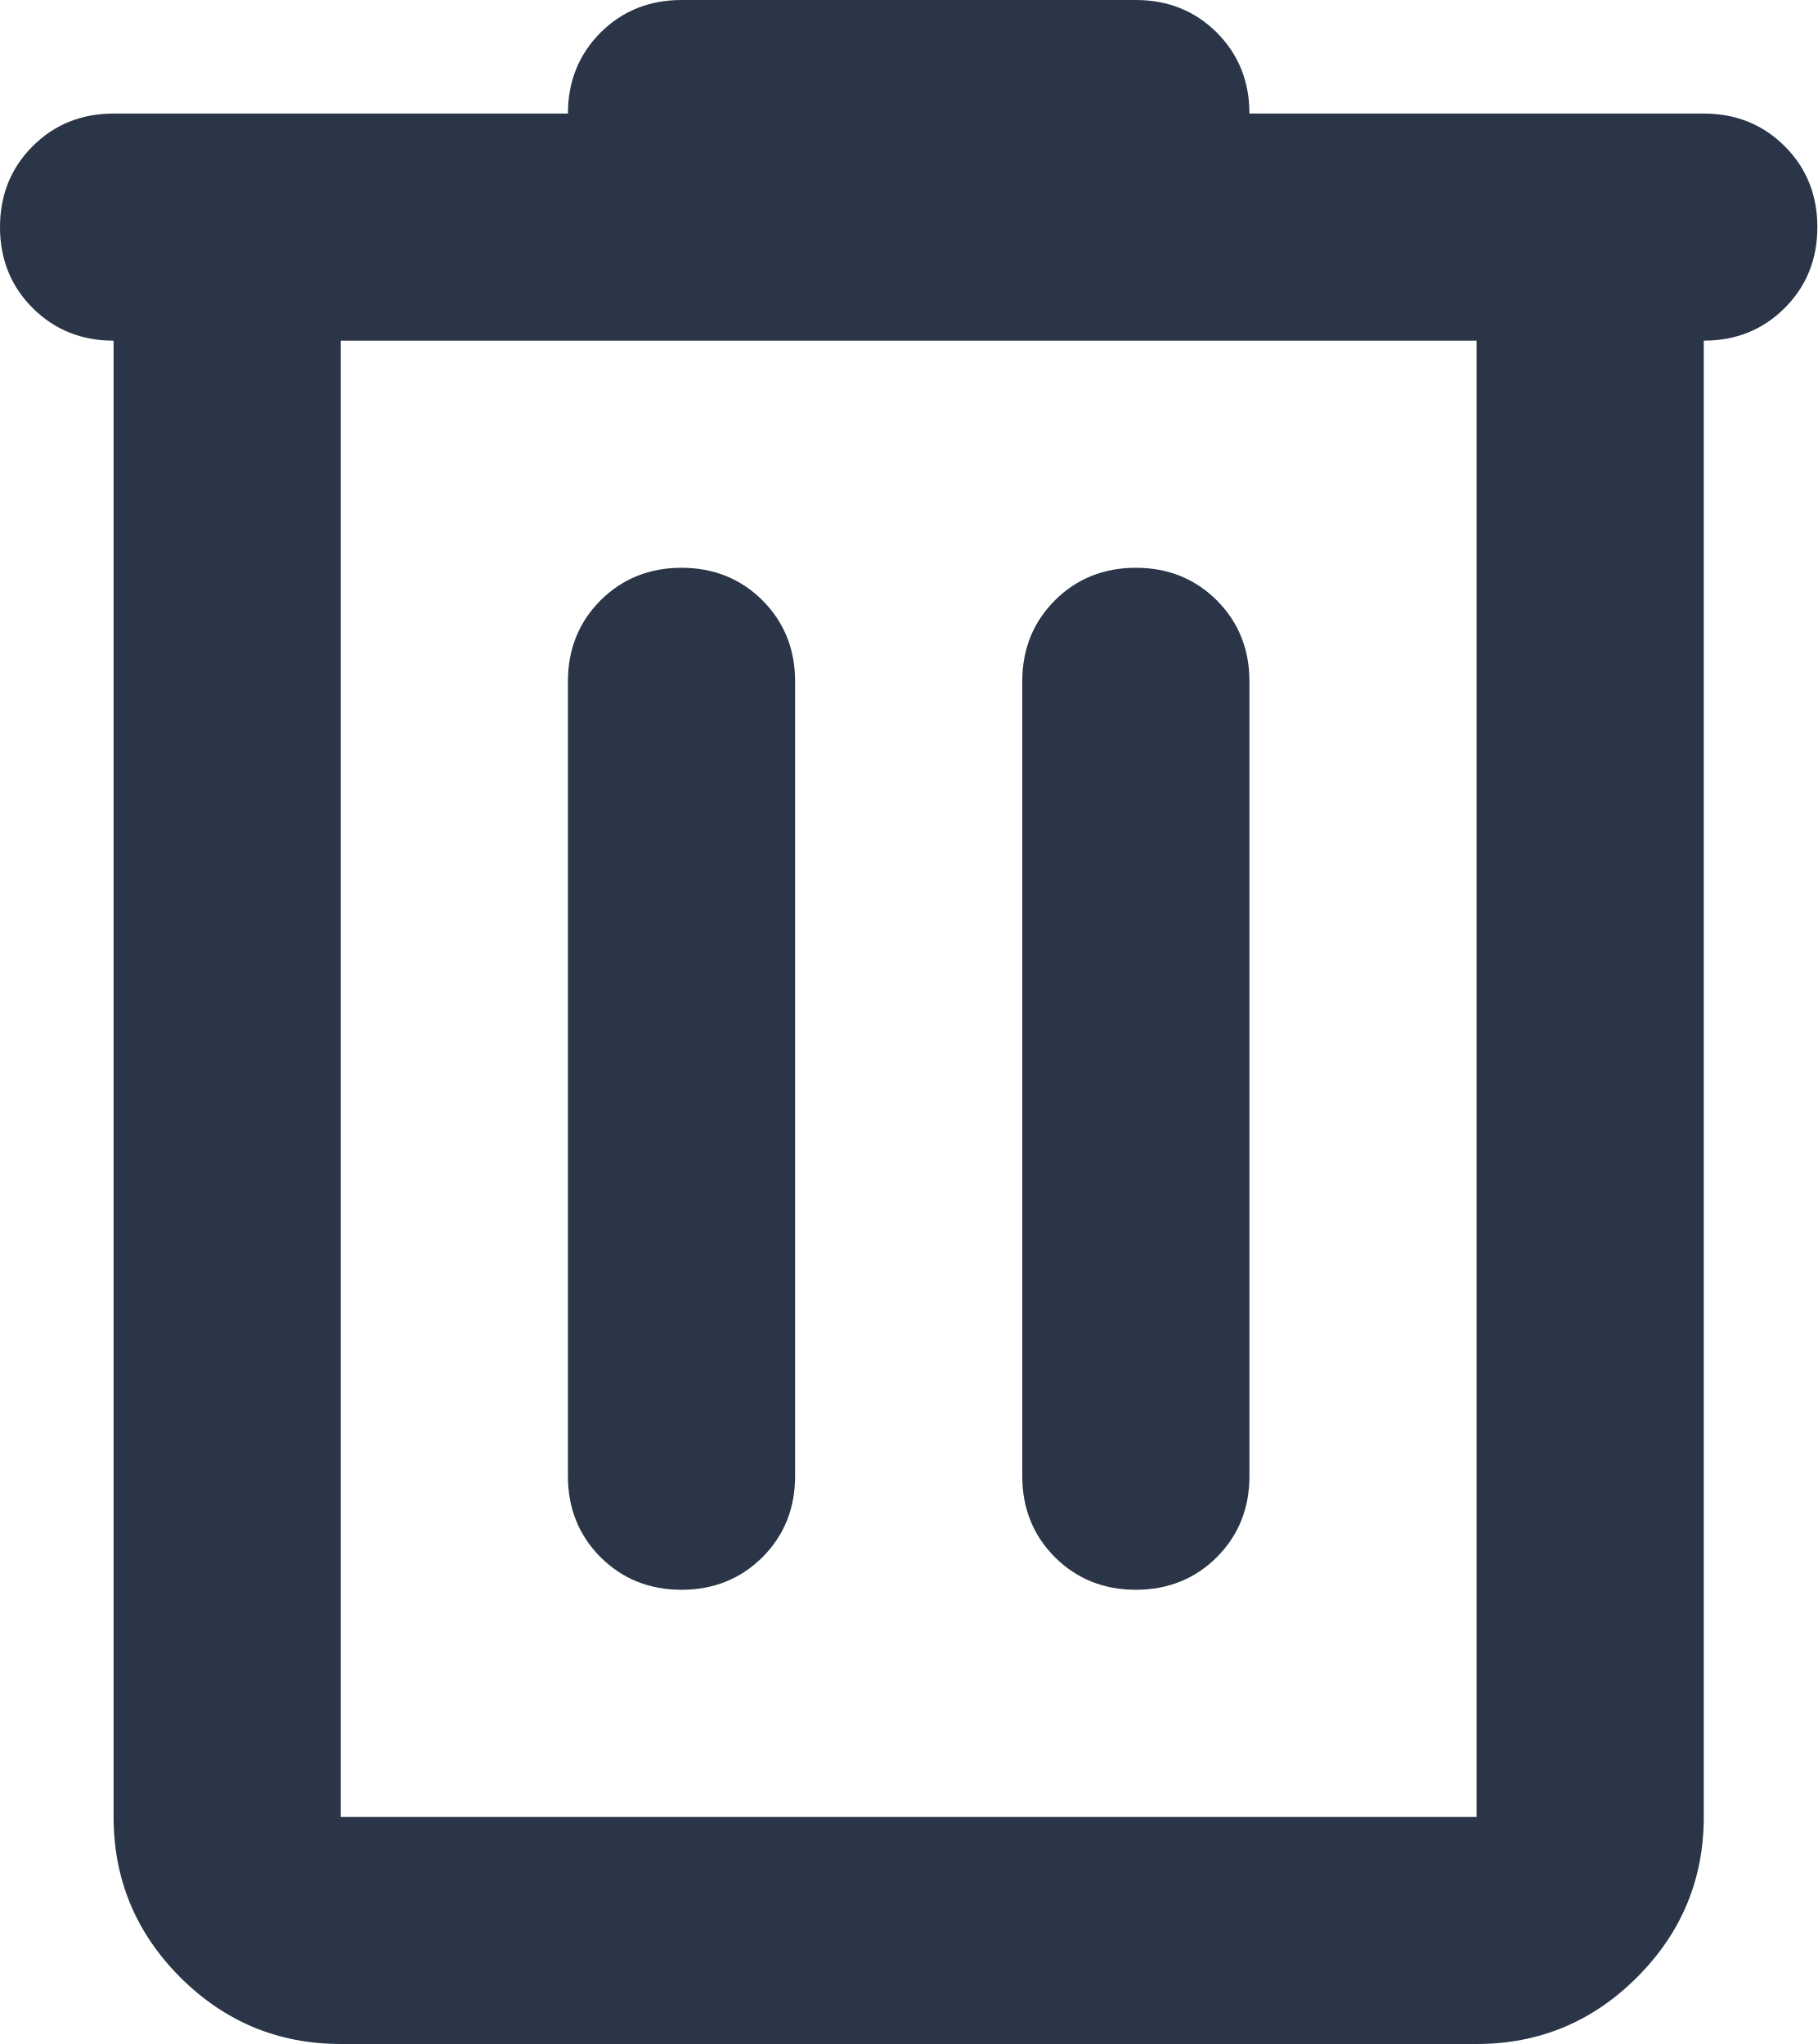
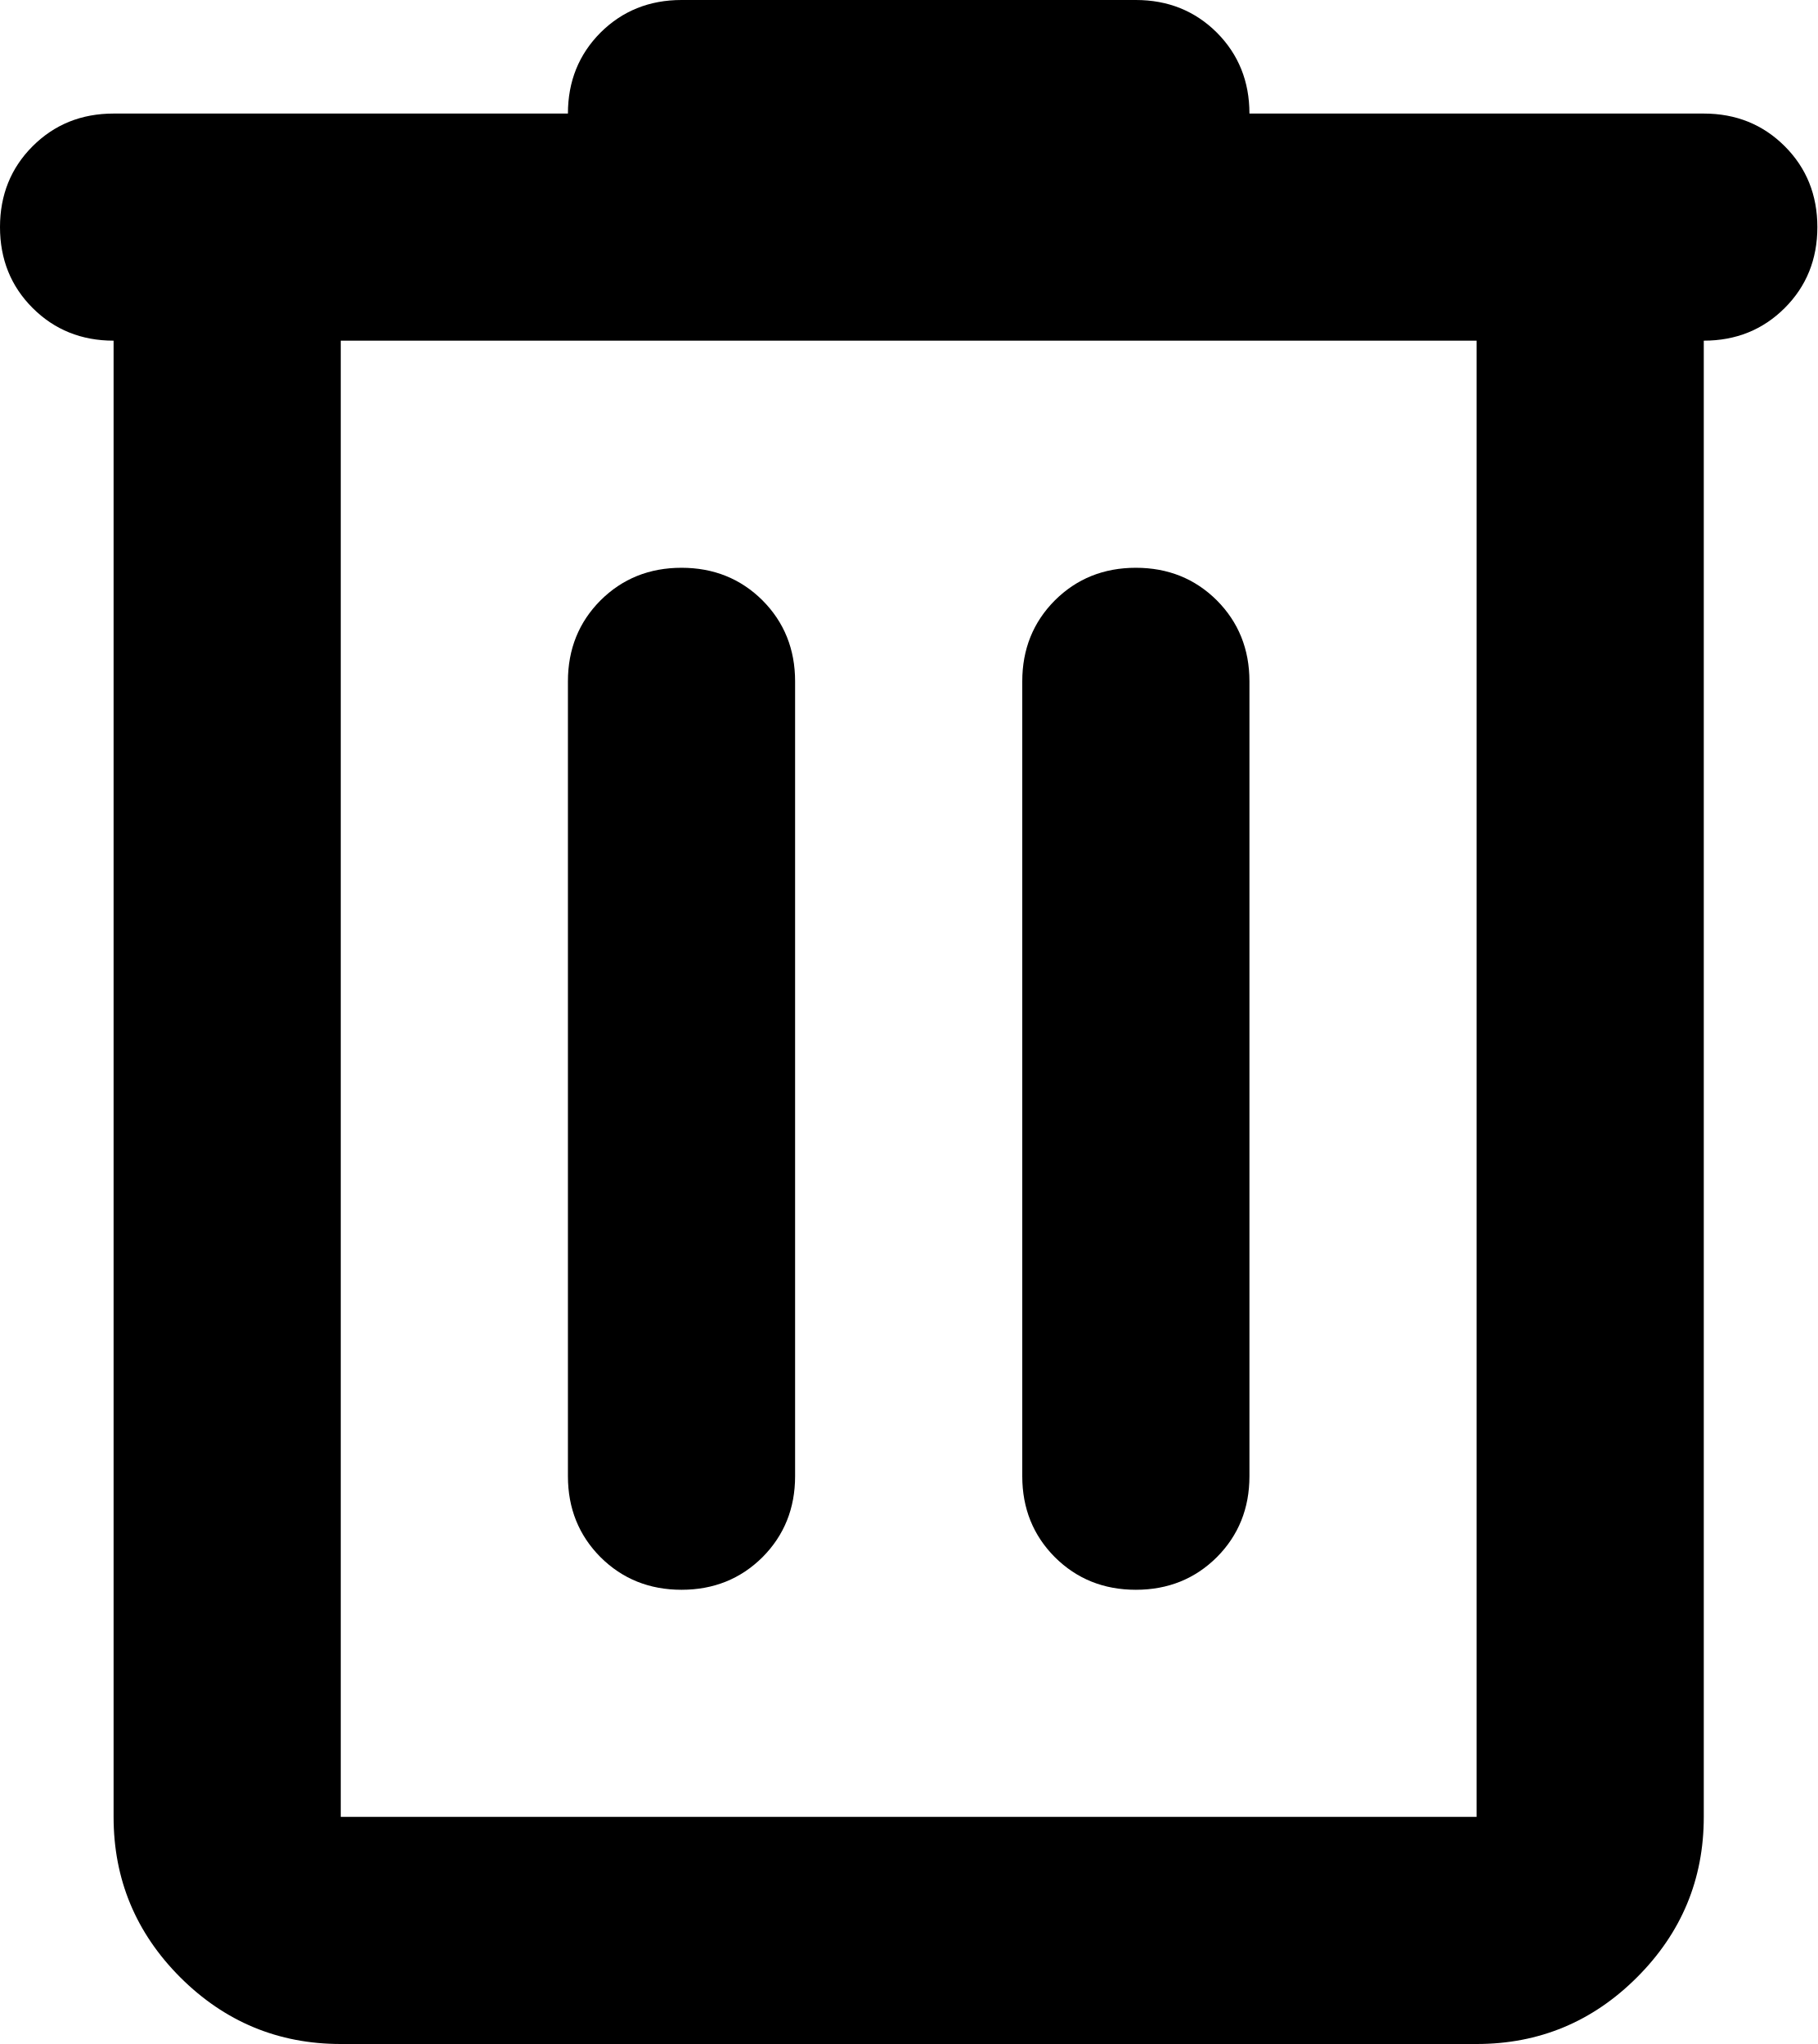
- <svg xmlns="http://www.w3.org/2000/svg" width="16" height="18" viewBox="0 0 16 18" fill="none">
-   <path d="M3 18C2.45 18 1.979 17.804 1.587 17.413C1.196 17.021 1 16.55 1 16V3C0.717 3 0.479 2.904 0.287 2.712C0.096 2.521 0 2.283 0 2C0 1.717 0.096 1.479 0.287 1.288C0.479 1.096 0.717 1 1 1H5C5 0.717 5.096 0.479 5.287 0.287C5.479 0.096 5.717 0 6 0H10C10.283 0 10.521 0.096 10.713 0.287C10.904 0.479 11 0.717 11 1H15C15.283 1 15.521 1.096 15.713 1.288C15.904 1.479 16 1.717 16 2C16 2.283 15.904 2.521 15.713 2.712C15.521 2.904 15.283 3 15 3V16C15 16.55 14.804 17.021 14.412 17.413C14.021 17.804 13.55 18 13 18H3ZM3 3V16H13V3H3ZM5 13C5 13.283 5.096 13.521 5.287 13.713C5.479 13.904 5.717 14 6 14C6.283 14 6.521 13.904 6.713 13.713C6.904 13.521 7 13.283 7 13V6C7 5.717 6.904 5.479 6.713 5.287C6.521 5.096 6.283 5 6 5C5.717 5 5.479 5.096 5.287 5.287C5.096 5.479 5 5.717 5 6V13ZM9 13C9 13.283 9.096 13.521 9.287 13.713C9.479 13.904 9.717 14 10 14C10.283 14 10.521 13.904 10.713 13.713C10.904 13.521 11 13.283 11 13V6C11 5.717 10.904 5.479 10.713 5.287C10.521 5.096 10.283 5 10 5C9.717 5 9.479 5.096 9.287 5.287C9.096 5.479 9 5.717 9 6V13Z" fill="#2A3647" />
+ <svg xmlns="http://www.w3.org/2000/svg" width="16" height="18" viewBox="0 0 16 18" fill="currentColor">
+   <path d="M3 18C2.45 18 1.979 17.804 1.587 17.413C1.196 17.021 1 16.55 1 16V3C0.717 3 0.479 2.904 0.287 2.712C0.096 2.521 0 2.283 0 2C0 1.717 0.096 1.479 0.287 1.288C0.479 1.096 0.717 1 1 1H5C5 0.717 5.096 0.479 5.287 0.287C5.479 0.096 5.717 0 6 0H10C10.283 0 10.521 0.096 10.713 0.287C10.904 0.479 11 0.717 11 1H15C15.283 1 15.521 1.096 15.713 1.288C15.904 1.479 16 1.717 16 2C16 2.283 15.904 2.521 15.713 2.712C15.521 2.904 15.283 3 15 3V16C15 16.55 14.804 17.021 14.412 17.413C14.021 17.804 13.55 18 13 18H3ZM3 3V16H13V3H3ZM5 13C5 13.283 5.096 13.521 5.287 13.713C5.479 13.904 5.717 14 6 14C6.283 14 6.521 13.904 6.713 13.713C6.904 13.521 7 13.283 7 13V6C7 5.717 6.904 5.479 6.713 5.287C6.521 5.096 6.283 5 6 5C5.717 5 5.479 5.096 5.287 5.287C5.096 5.479 5 5.717 5 6V13ZM9 13C9 13.283 9.096 13.521 9.287 13.713C9.479 13.904 9.717 14 10 14C10.283 14 10.521 13.904 10.713 13.713C10.904 13.521 11 13.283 11 13V6C11 5.717 10.904 5.479 10.713 5.287C10.521 5.096 10.283 5 10 5C9.717 5 9.479 5.096 9.287 5.287C9.096 5.479 9 5.717 9 6V13Z" fill="currentColor" />
</svg>
